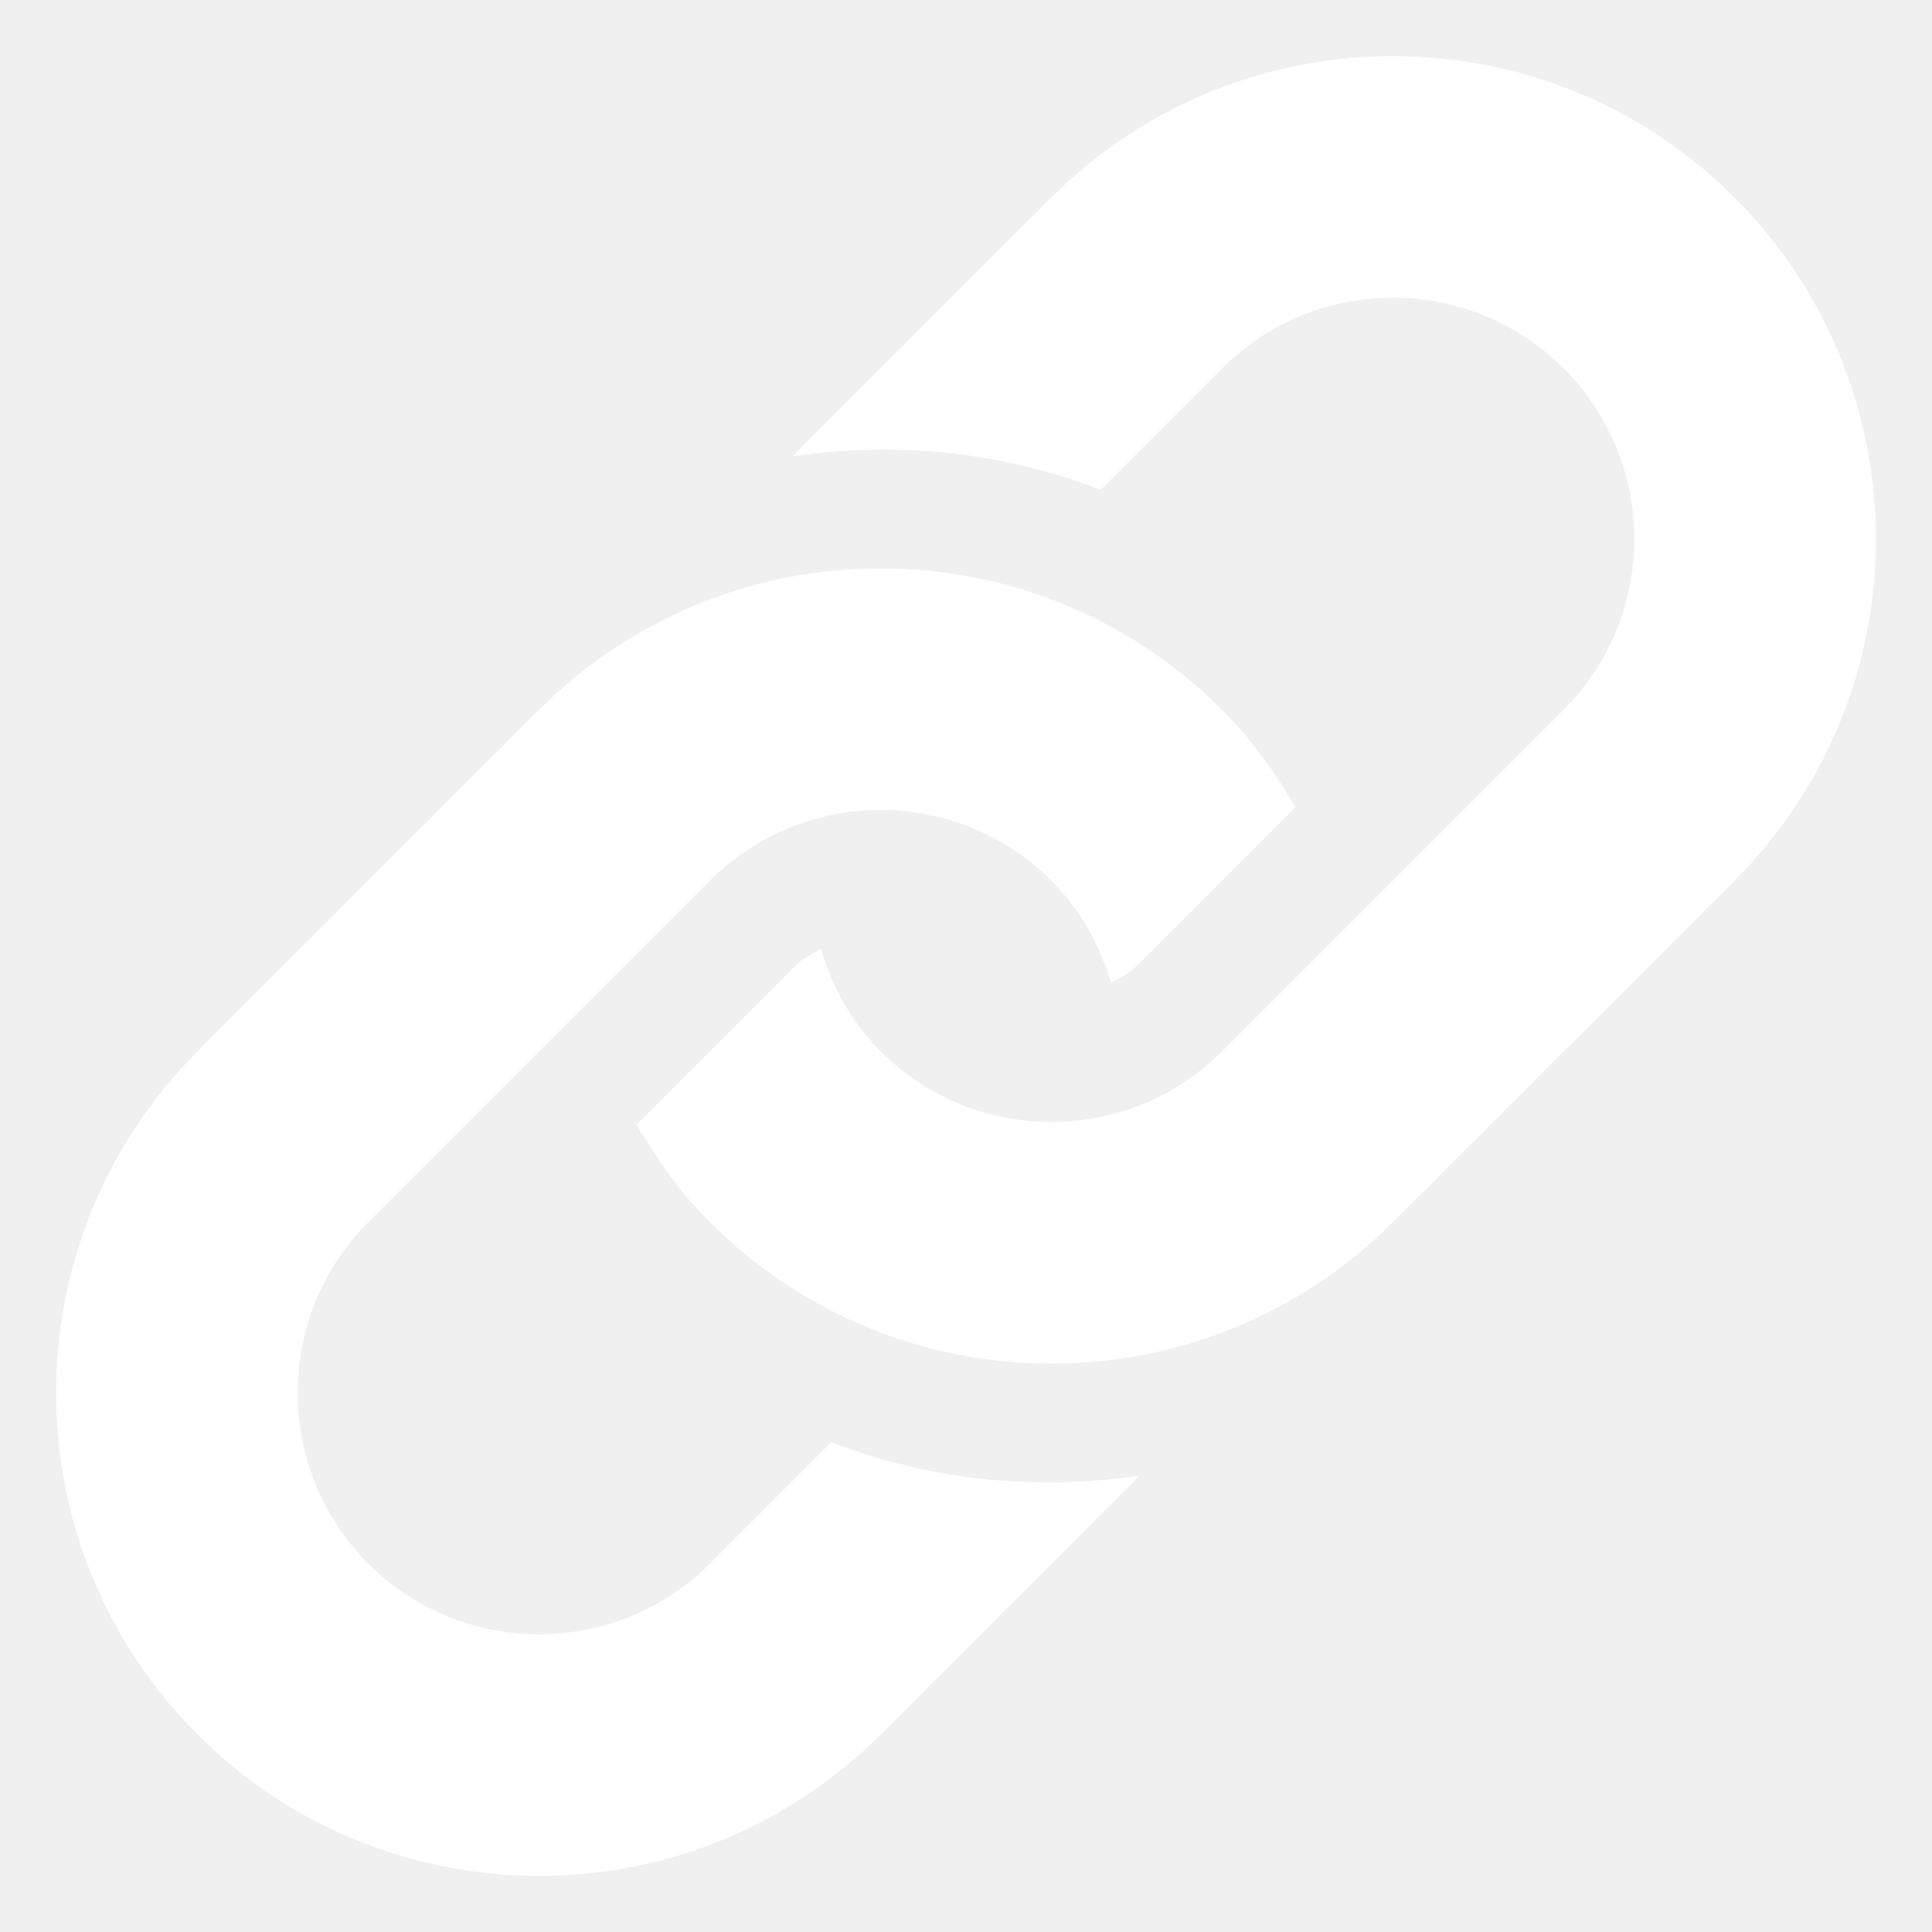
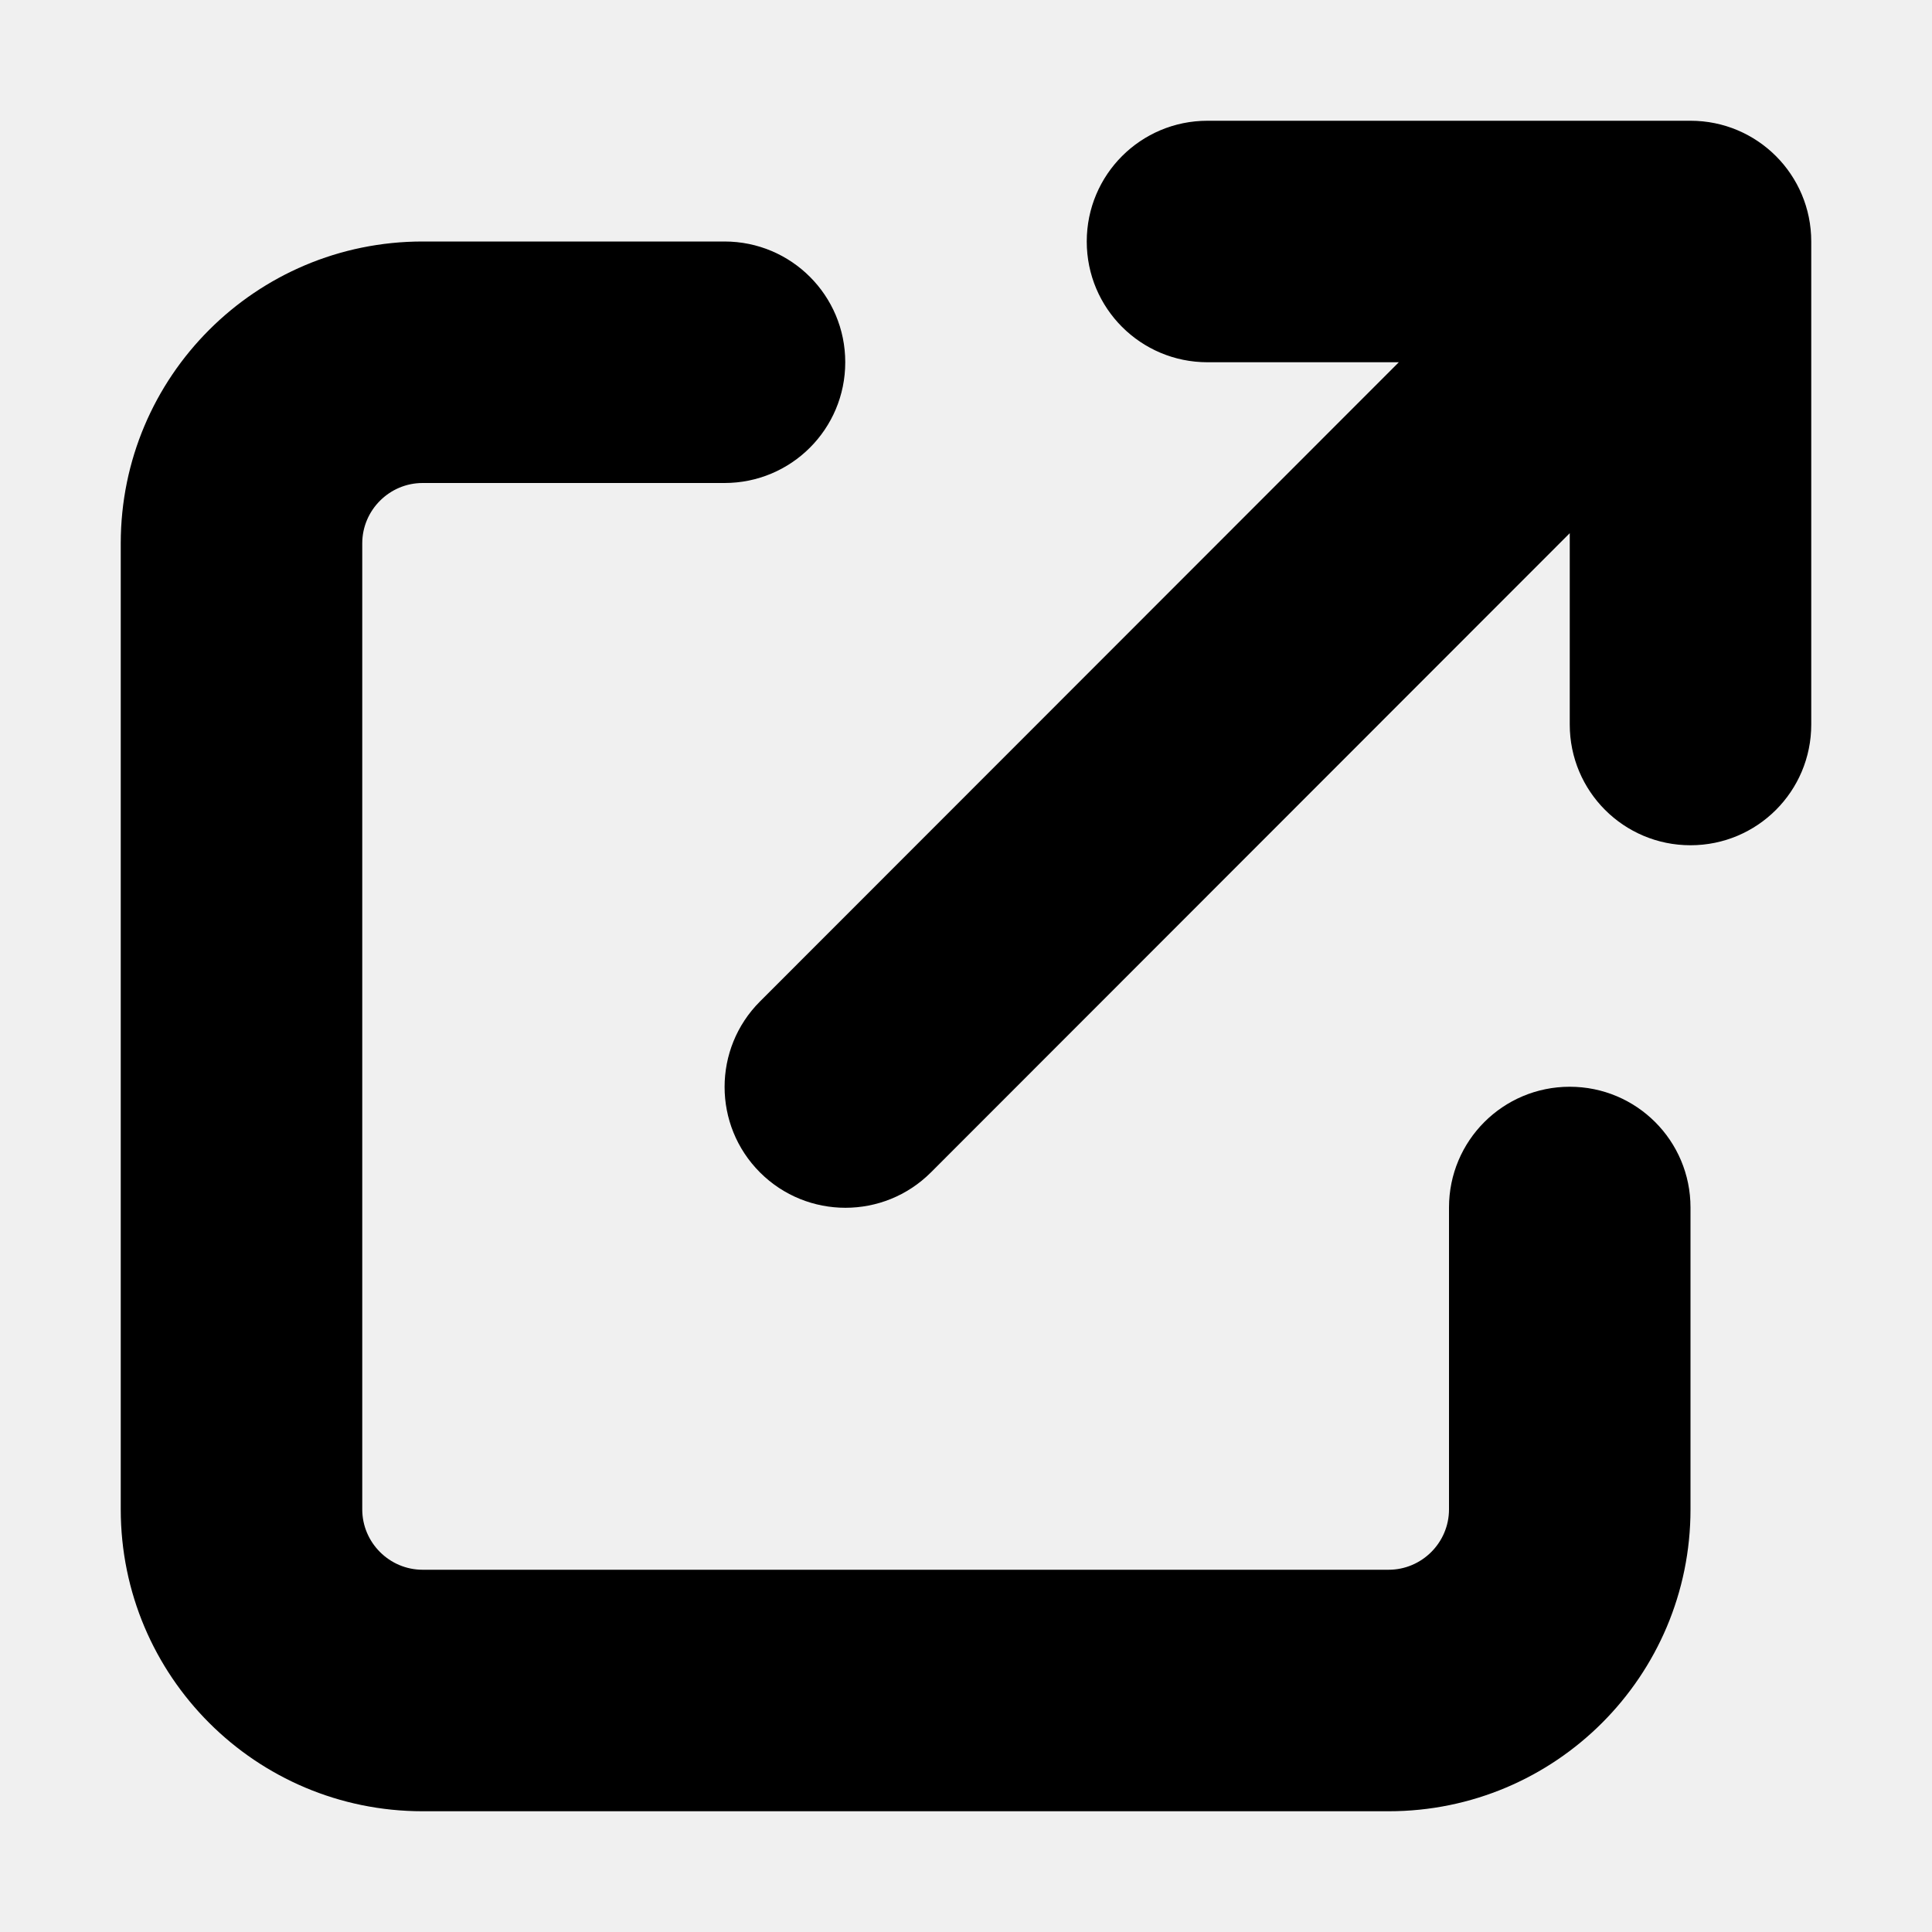
- <svg xmlns="http://www.w3.org/2000/svg" version="1.1" id="Layer_1" x="0px" y="0px" width="512px" height="512px" viewBox="0 0 512 512" enable-background="new 0 0 512 512" xml:space="preserve">
-   <path fill="#fff" d="M459.654,233.373l-90.531,90.5c-49.969,50-131.031,50-181,0c-7.875-7.844-14.031-16.688-19.438-25.813  l42.063-42.063c2-2.016,4.469-3.172,6.828-4.531c2.906,9.938,7.984,19.344,15.797,27.156c24.953,24.969,65.563,24.938,90.5,0  l90.5-90.5c24.969-24.969,24.969-65.563,0-90.516c-24.938-24.953-65.531-24.953-90.5,0l-32.188,32.219  c-26.109-10.172-54.25-12.906-81.641-8.891l68.578-68.578c50-49.984,131.031-49.984,181.031,0  C509.623,102.342,509.623,183.389,459.654,233.373z M220.326,382.186l-32.203,32.219c-24.953,24.938-65.563,24.938-90.516,0  c-24.953-24.969-24.953-65.563,0-90.531l90.516-90.5c24.969-24.969,65.547-24.969,90.5,0c7.797,7.797,12.875,17.203,15.813,27.125  c2.375-1.375,4.813-2.5,6.813-4.5l42.063-42.047c-5.375-9.156-11.563-17.969-19.438-25.828c-49.969-49.984-131.031-49.984-181.016,0  l-90.5,90.5c-49.984,50-49.984,131.031,0,181.031c49.984,49.969,131.031,49.969,181.016,0l68.594-68.594  C274.561,395.092,246.42,392.342,220.326,382.186z" />
+ <svg xmlns="http://www.w3.org/2000/svg" width="32" height="32" viewBox="0 0 448 512">
+   <path d="M288 32c-17.7 0-32 14.3-32 32s14.3 32 32 32h50.7L169.4 265.4c-12.5 12.5-12.5 32.8 0 45.3s32.8 12.5 45.3 0L384 141.3V192c0 17.7 14.3 32 32 32s32-14.3 32-32V64c0-17.7-14.3-32-32-32H288zM80 64C35.8 64 0 99.8 0 144V400c0 44.2 35.8 80 80 80H336c44.2 0 80-35.8 80-80V320c0-17.7-14.3-32-32-32s-32 14.3-32 32v80c0 8.8-7.2 16-16 16H80c-8.8 0-16-7.2-16-16V144c0-8.8 7.2-16 16-16h80c17.7 0 32-14.3 32-32s-14.3-32-32-32H80z" />
</svg>
